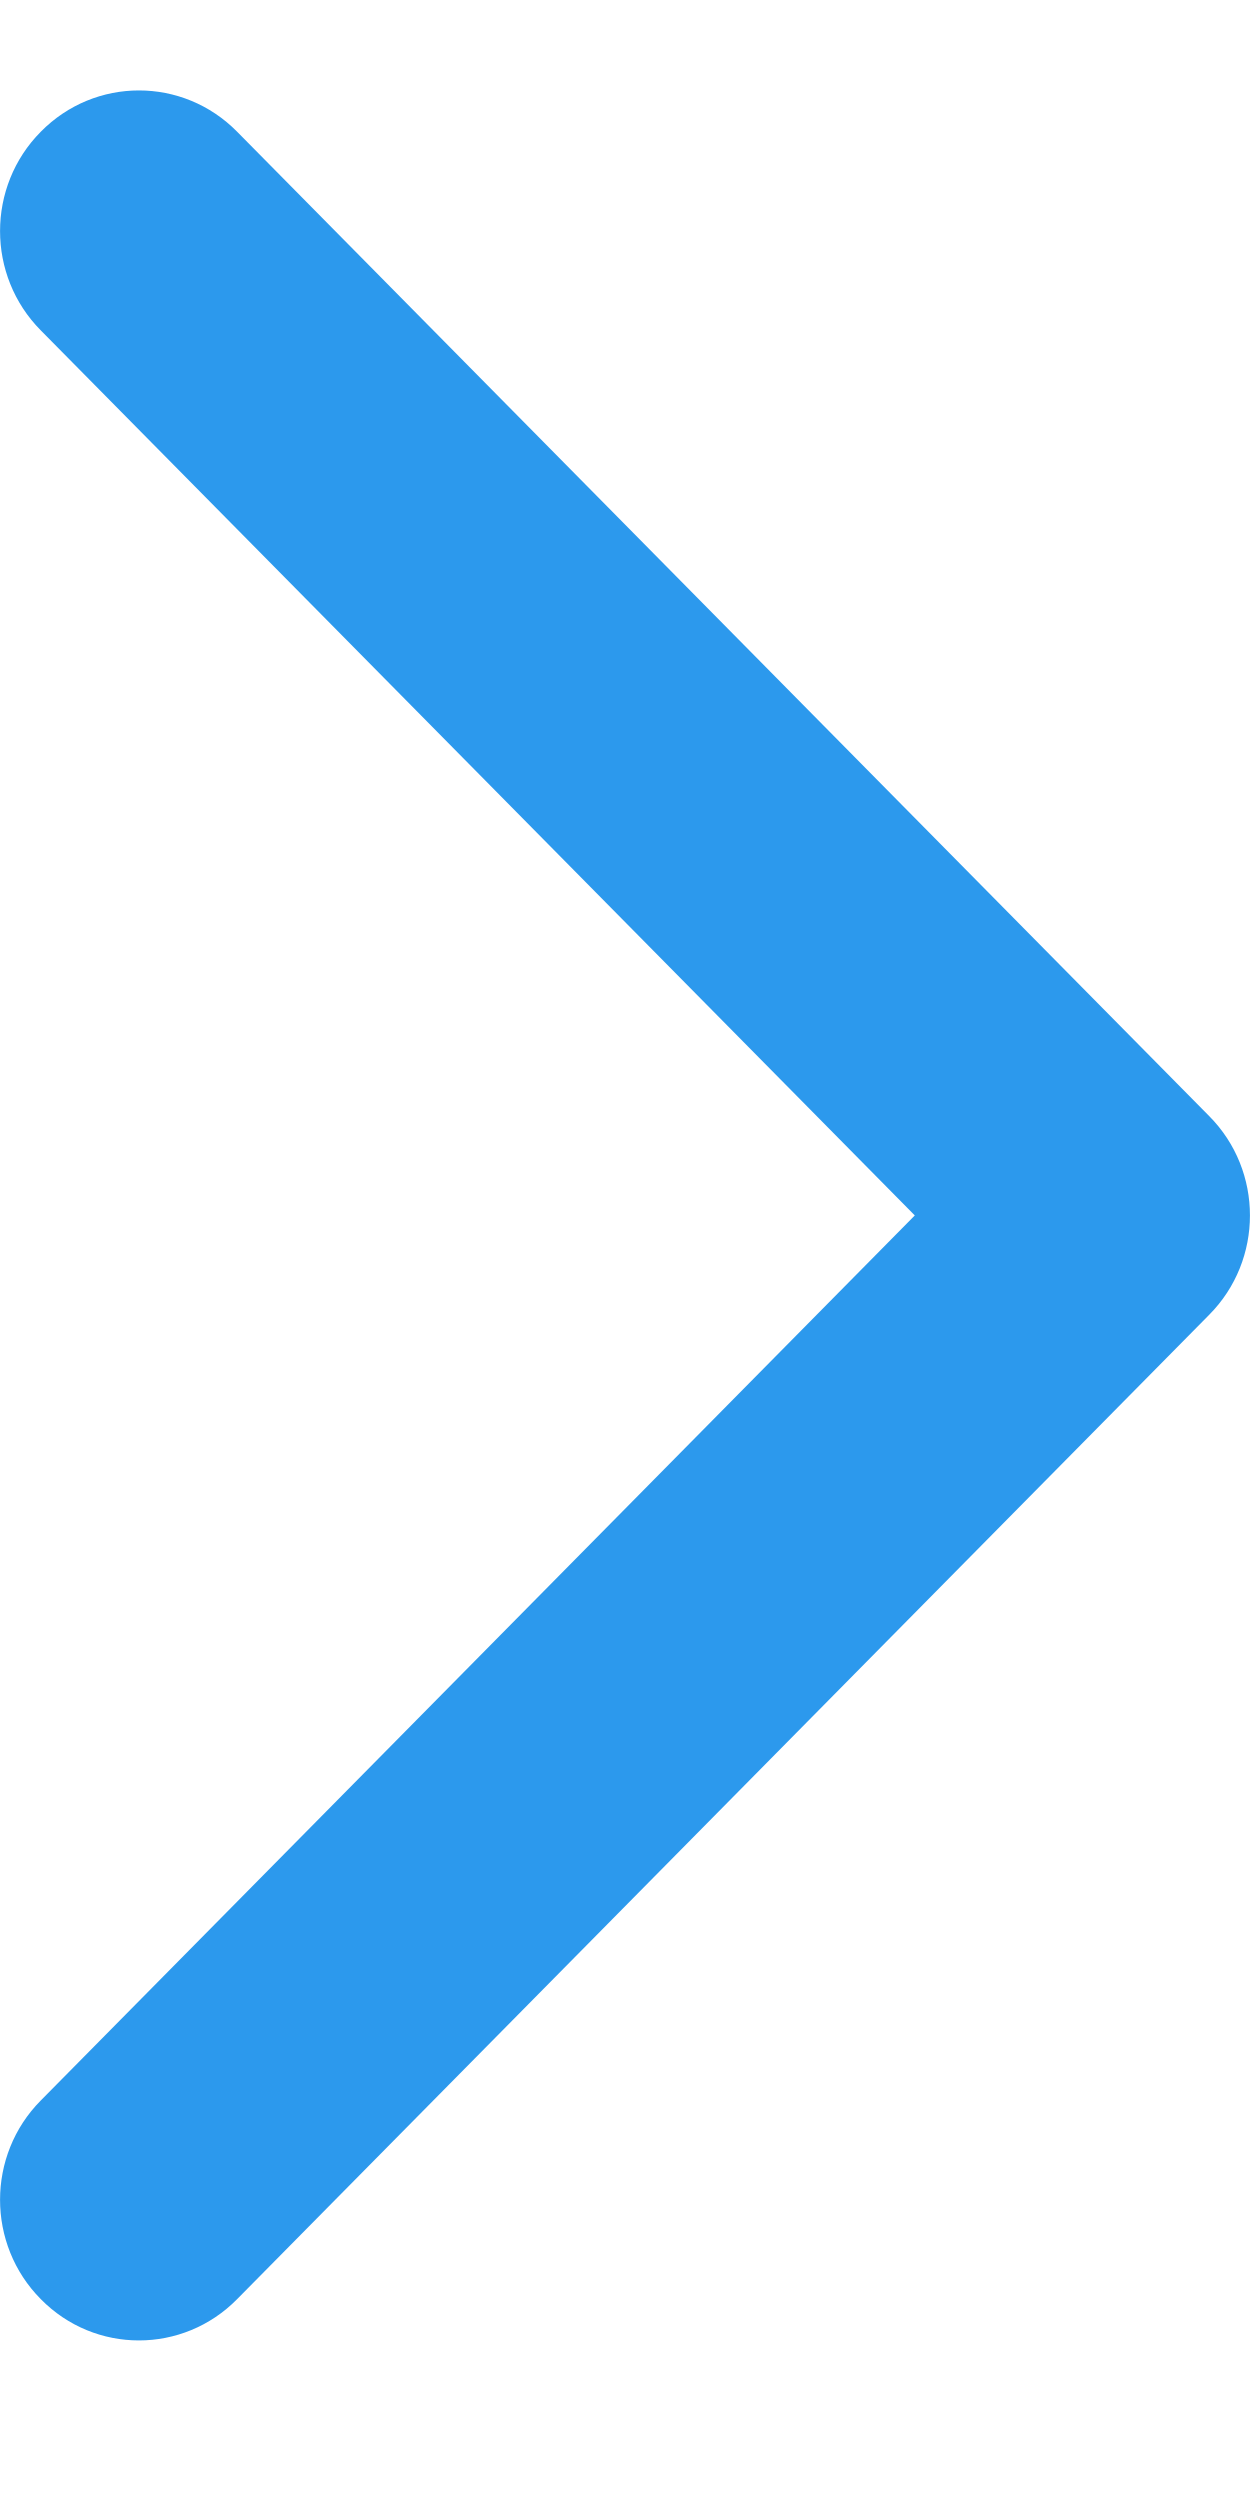
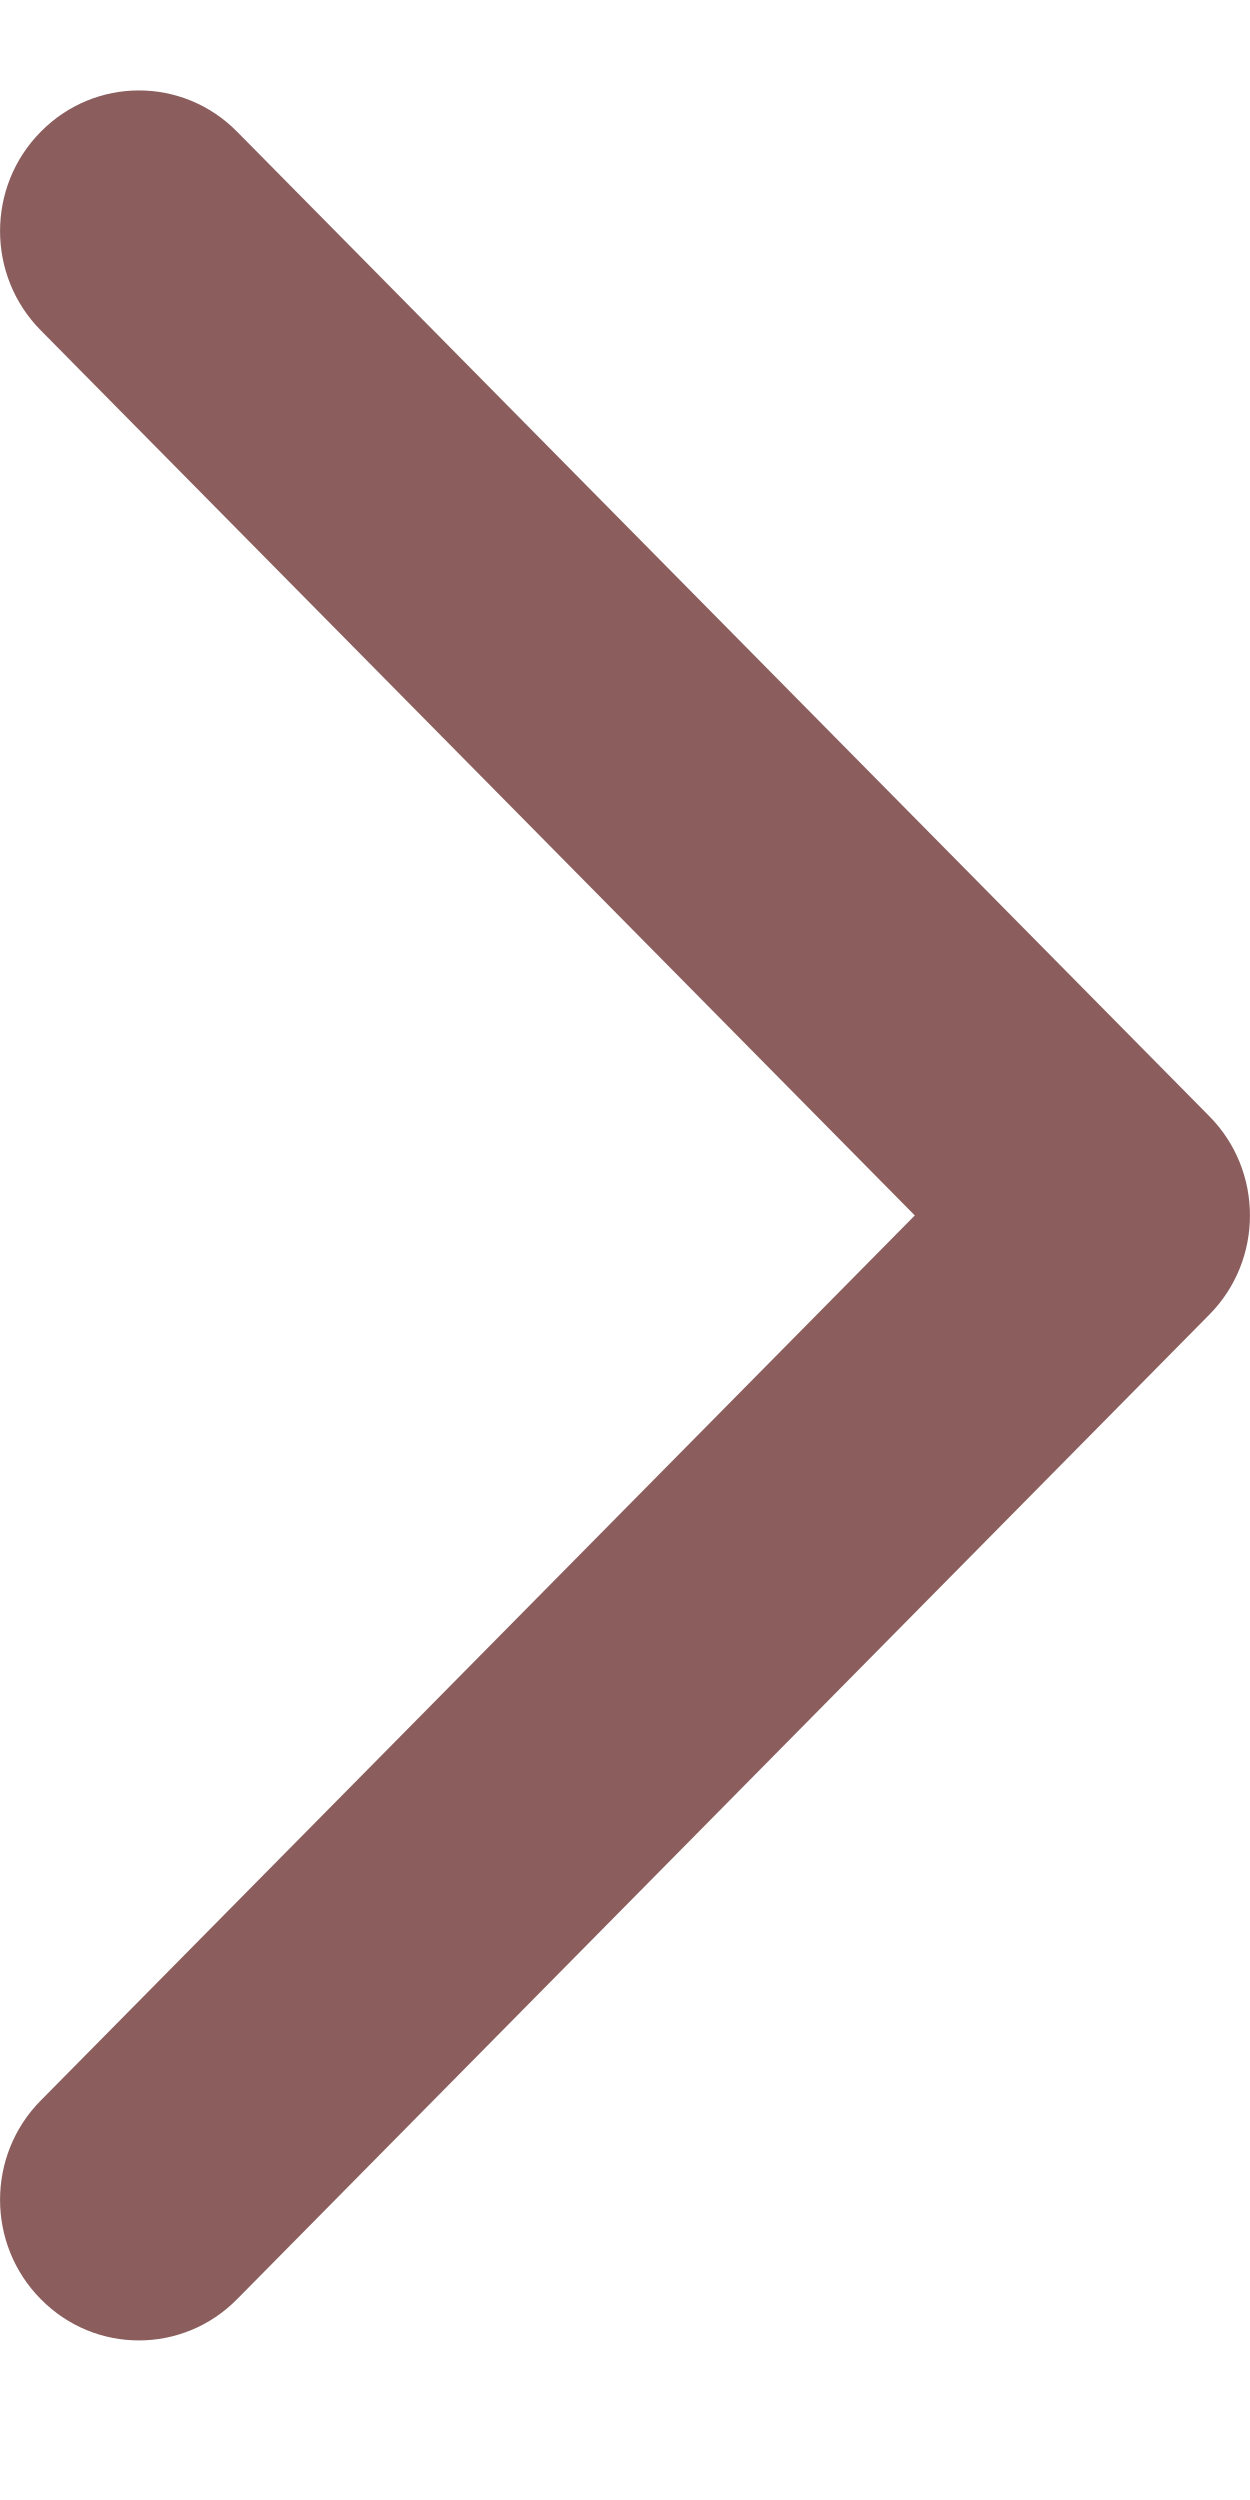
<svg xmlns="http://www.w3.org/2000/svg" width="6px" height="12px" viewBox="0 0 6 12" version="1.1">
  <g id="Page-1" stroke="none" stroke-width="1" fill="none" fill-rule="evenodd">
-     <g id="ColdCrypto-Ready" transform="translate(-895, -3357)" fill="#2C99ED">
+     <g id="ColdCrypto-Ready" transform="translate(-895, -3357)" fill="#8b5d5d">
      <g id="IOS-only" transform="translate(343, 3288.434)">
        <g id="Group-Copy" transform="translate(109, 61)">
          <path d="M444.138,8.198 C443.878,7.934 443.456,7.934 443.196,8.198 C442.935,8.461 442.935,8.889 443.196,9.152 L447.391,13.4 L443.196,17.648 C442.935,17.911 442.935,18.339 443.196,18.602 C443.326,18.734 443.496,18.8 443.667,18.8 C443.837,18.8 444.008,18.734 444.138,18.602 L448.804,13.877 C449.065,13.614 449.065,13.186 448.804,12.923 L444.138,8.198 Z" id="Icon" />
        </g>
      </g>
    </g>
  </g>
</svg>
